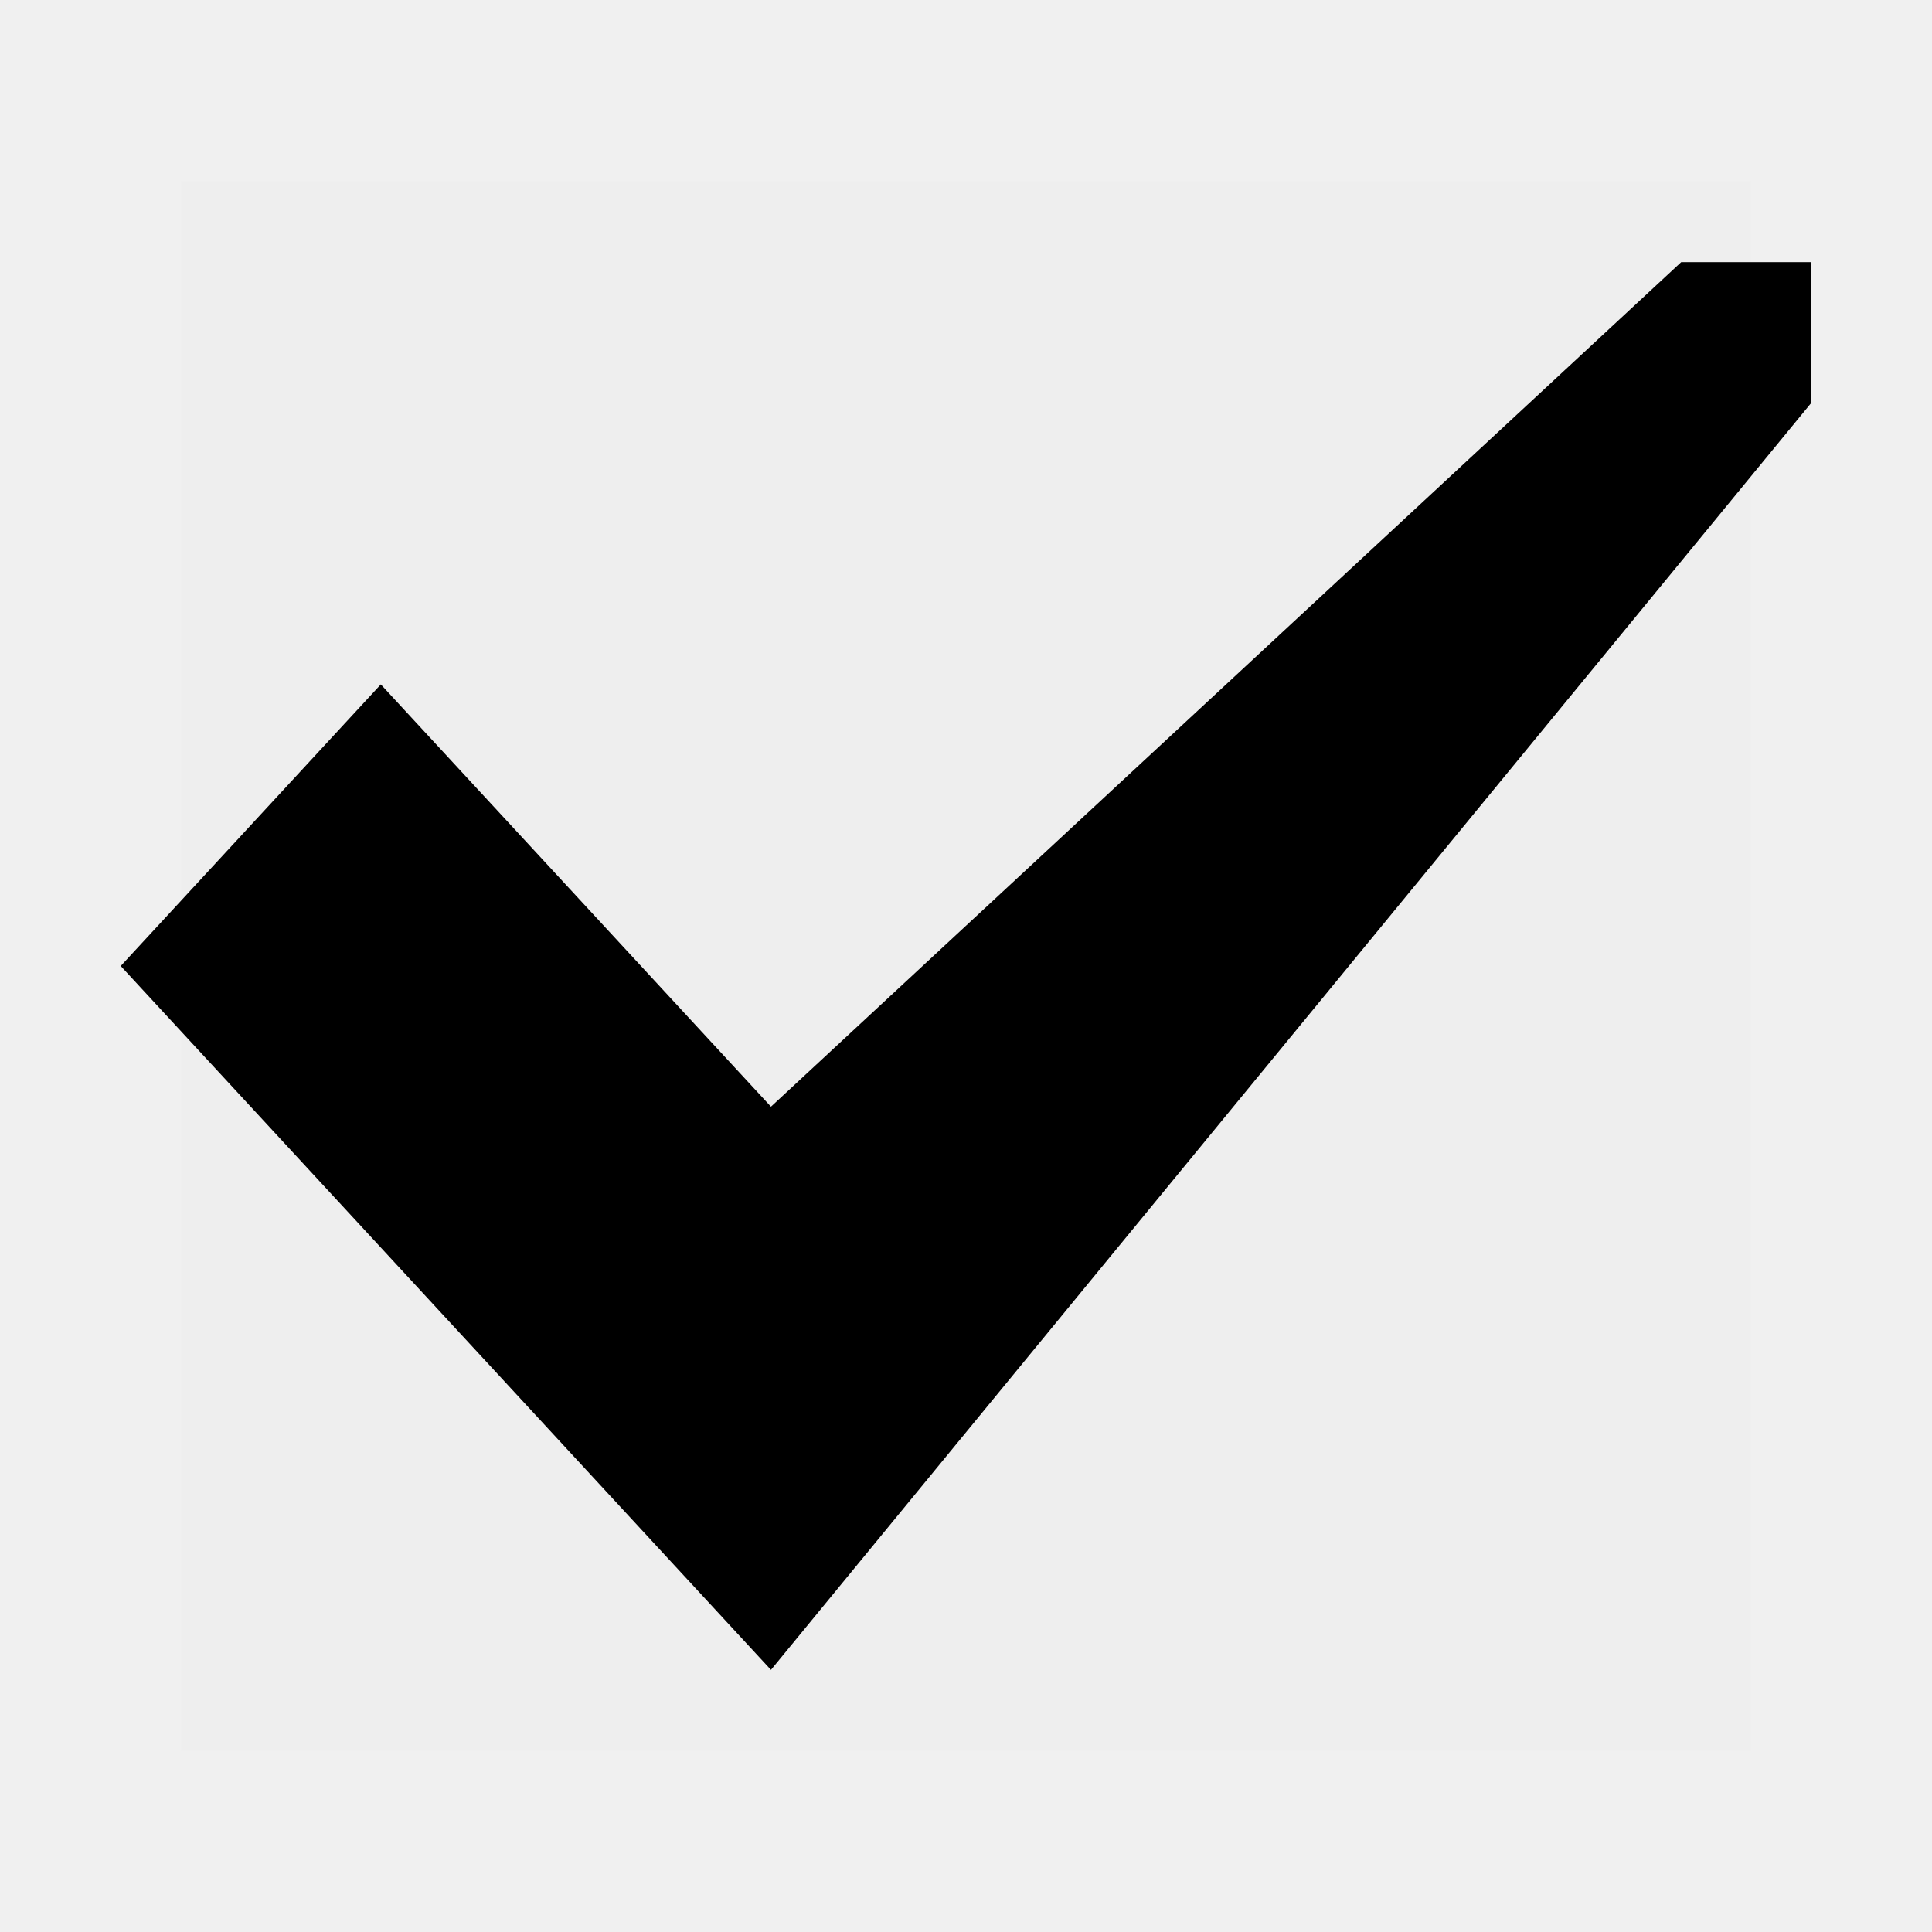
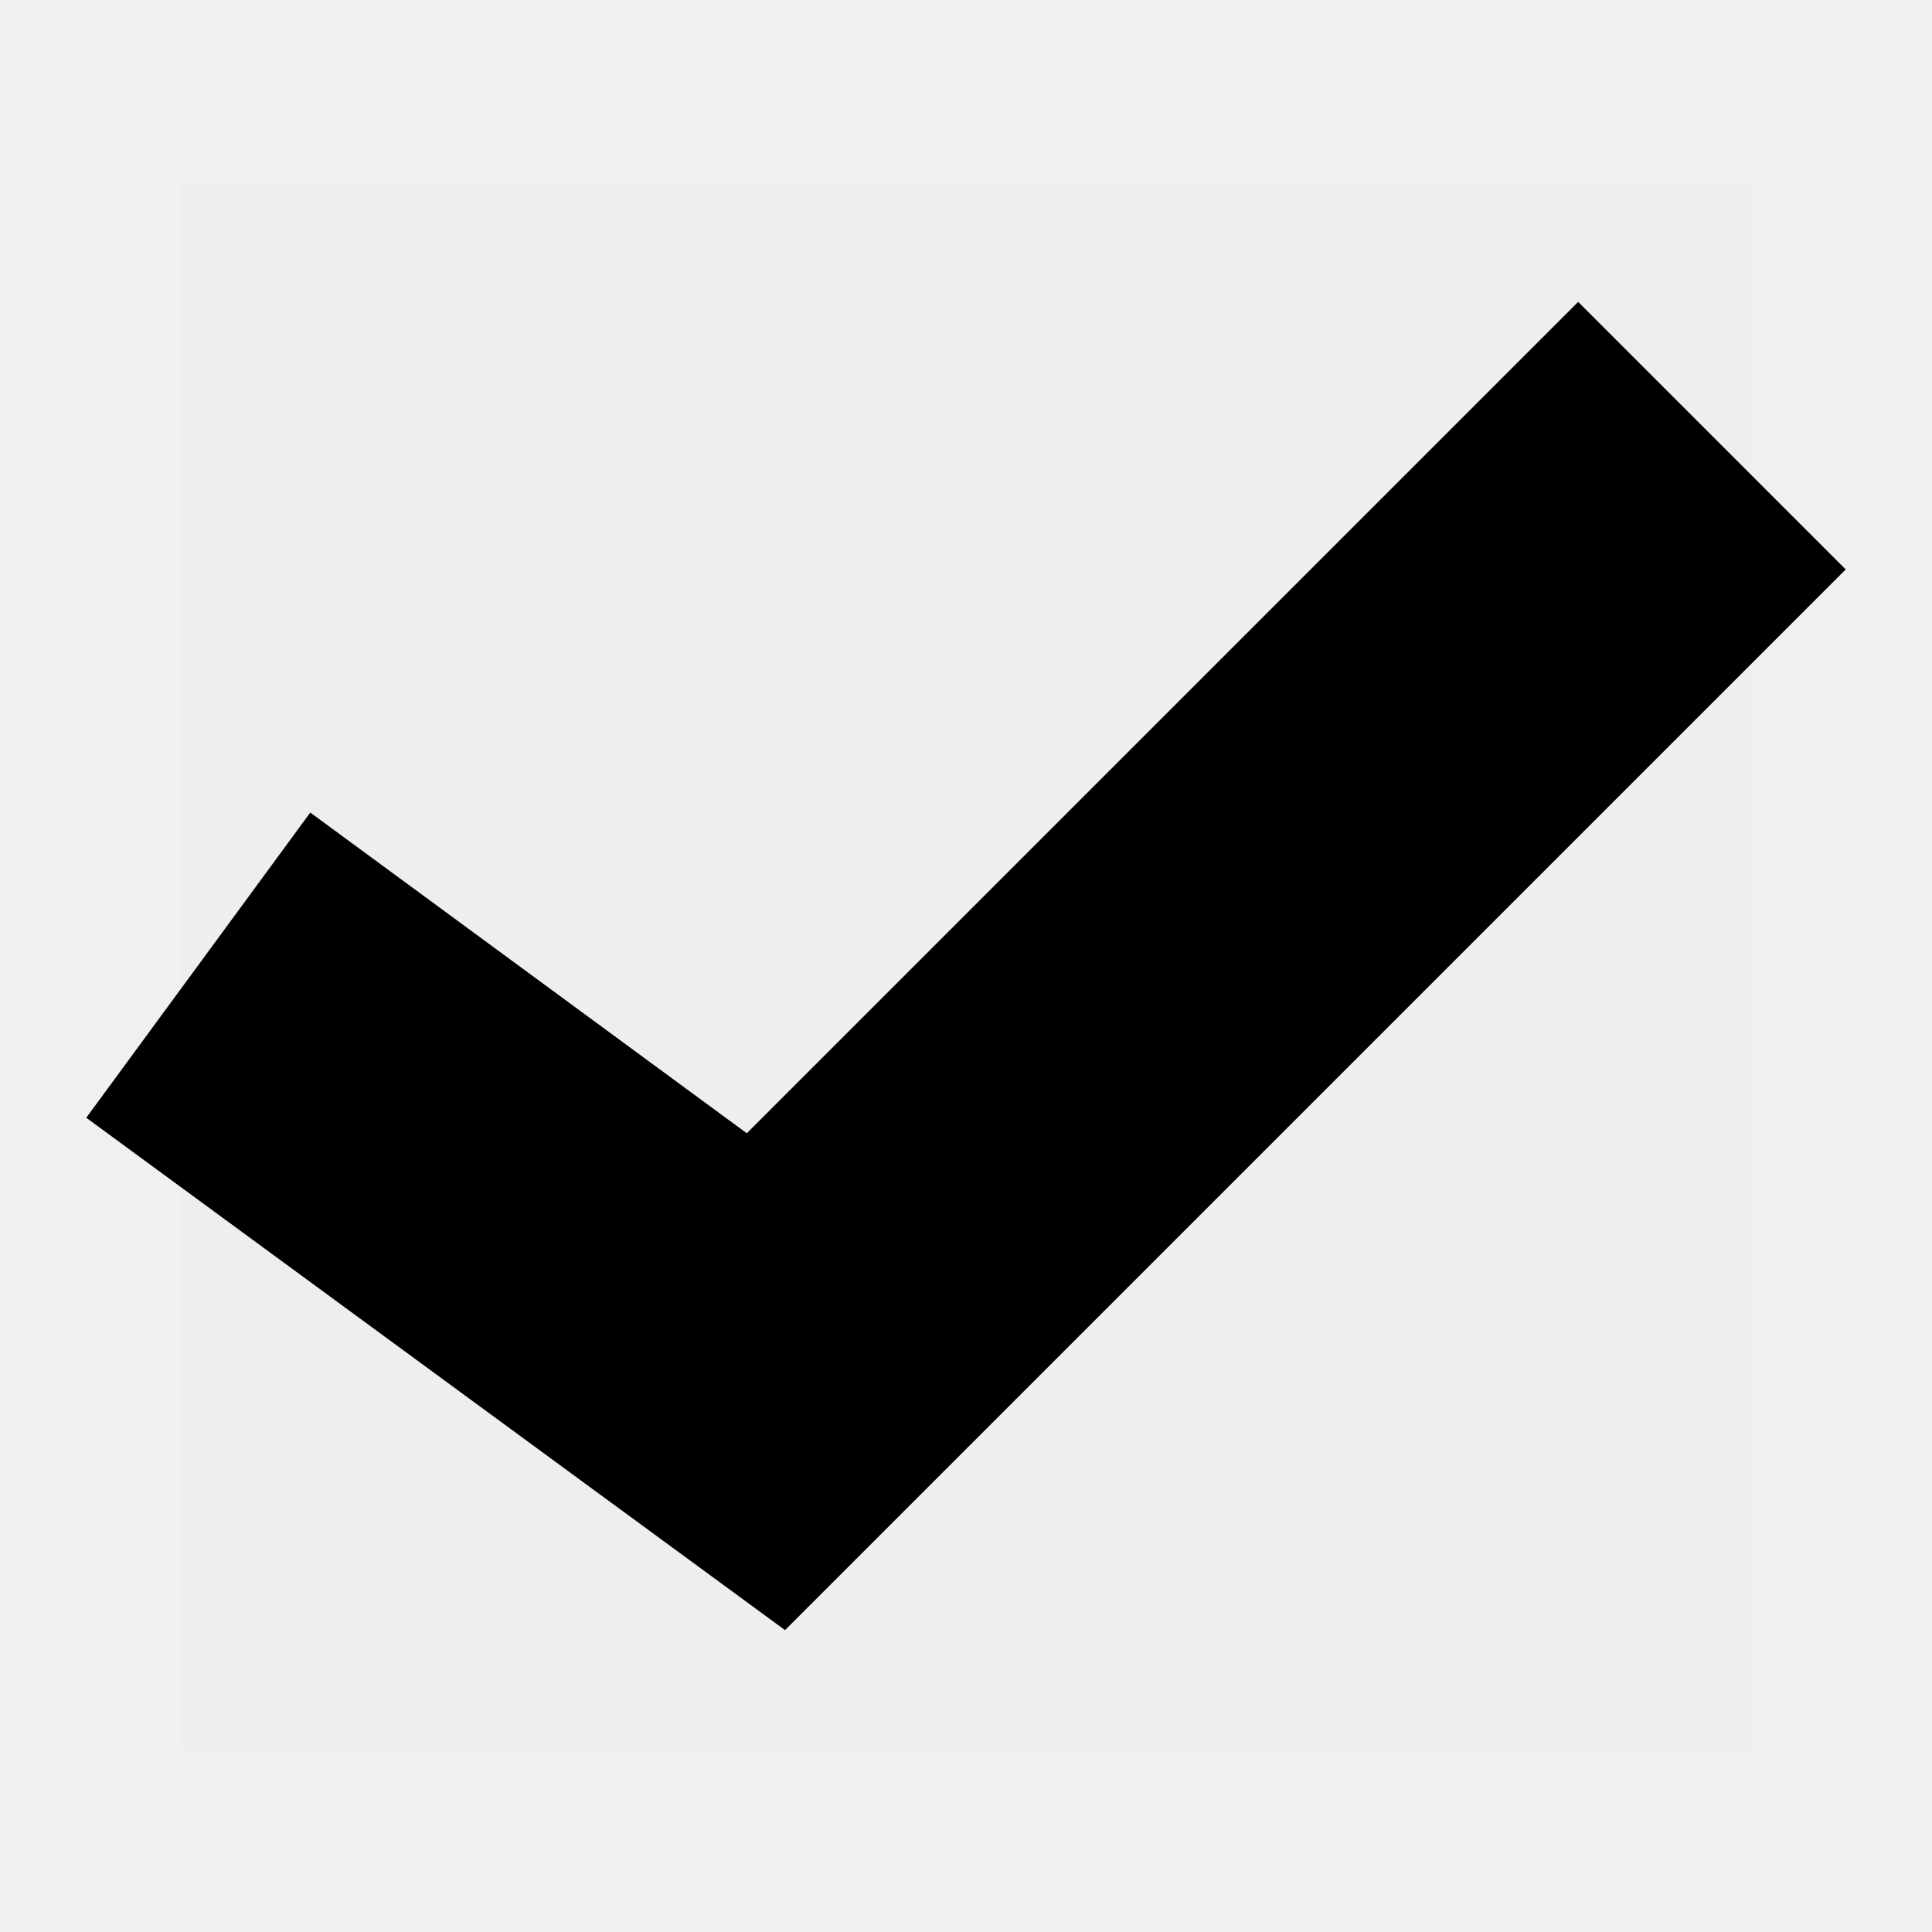
<svg xmlns="http://www.w3.org/2000/svg" xmlns:ns1="http://www.openswatchbook.org/uri/2009/osb" height="16" id="svg7384" version="1.1" width="16">
  <defs id="defs7386">
    <linearGradient gradientTransform="matrix(-2.736579,0.2820293,-0.1890831,-0.9998832,239.5401,-879.4556)" id="linearGradient19282" ns1:paint="solid">
      <stop id="stop19284" offset="0" style="stop-color:#666666;stop-opacity:1;" />
    </linearGradient>
  </defs>
  <g id="layer9" style="display:inline;opacity:1" transform="translate(-401.0002,-337)">
    <rect style="opacity:1;fill:#5e5e5e;fill-opacity:0.013;stroke:#5e5e5e;stroke-width:3;stroke-linecap:butt;stroke-linejoin:round;stroke-miterlimit:4;stroke-dasharray:none;stroke-dashoffset:0;stroke-opacity:0;paint-order:stroke fill markers" id="rect843" width="13" height="13" x="402.5" y="338.5" />
-     <path style="fill:#000000;fill-opacity:1;stroke:none;stroke-width:1.499" d="m 402,345 2.154,-2.332 3.231,3.497 7.538,-6.994 h 1.077 v 1.166 l -8.615,10.492 z" id="path5369-68" />
+     <polygon transform="matrix(1.566952,0,0,1.566952,397.9414,333.5566)" fill="#FFFFFF" points="11.707,5.207 6.101,10.813 2.408,8.105 3.592,6.492 5.899,8.187 10.293,3.793 " id="polygon36" style="fill:#000000;fill-opacity:1;stroke-width:0.638" />
  </g>
  <g id="layer10" style="display:inline" transform="translate(-401.0002,-337)" />
  <g id="layer11" transform="translate(-401.0002,-337)" />
  <g id="layer13" style="display:inline" transform="translate(-401.0002,-337)" />
  <g id="layer14" transform="translate(-401.0002,-337)" />
  <g id="layer15" style="display:inline" transform="translate(-401.0002,-337)" />
  <g id="g71291" style="display:inline" transform="translate(-401.0002,-337)" />
  <g id="g4953" style="display:inline" transform="translate(-401.0002,-337)" />
  <g id="layer12" style="display:inline" transform="translate(-401.0002,-337)" />
</svg>
